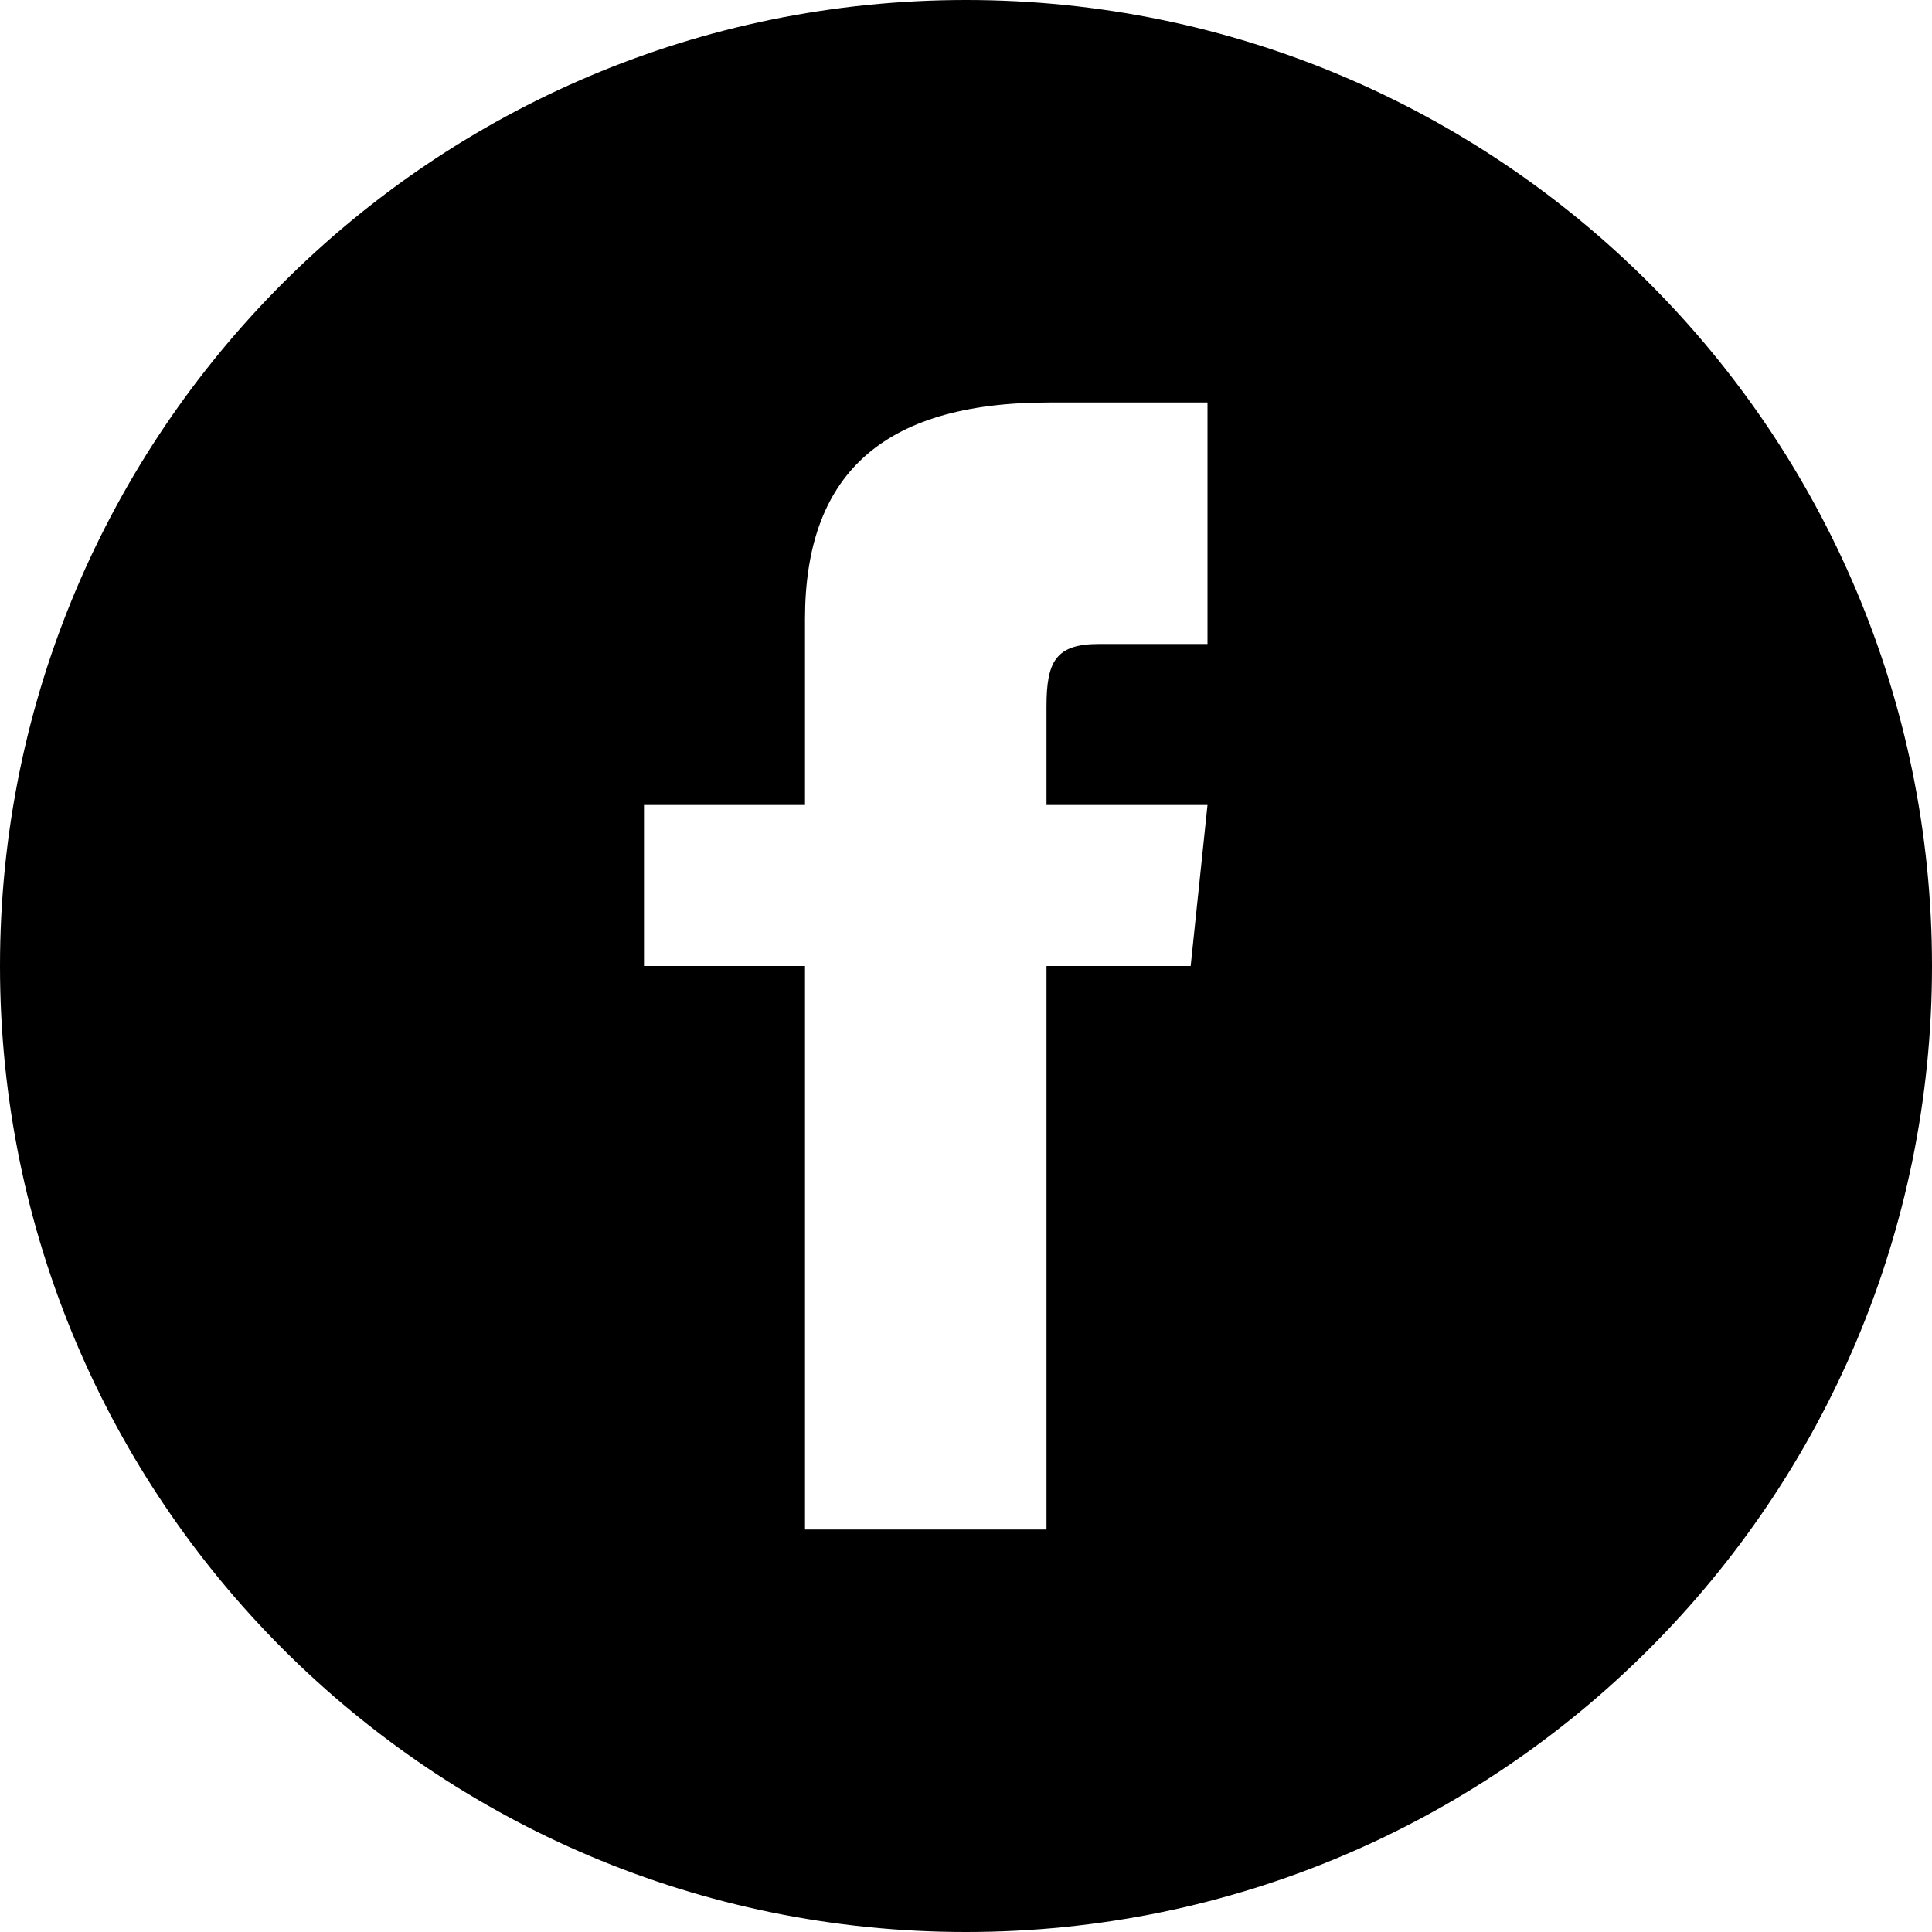
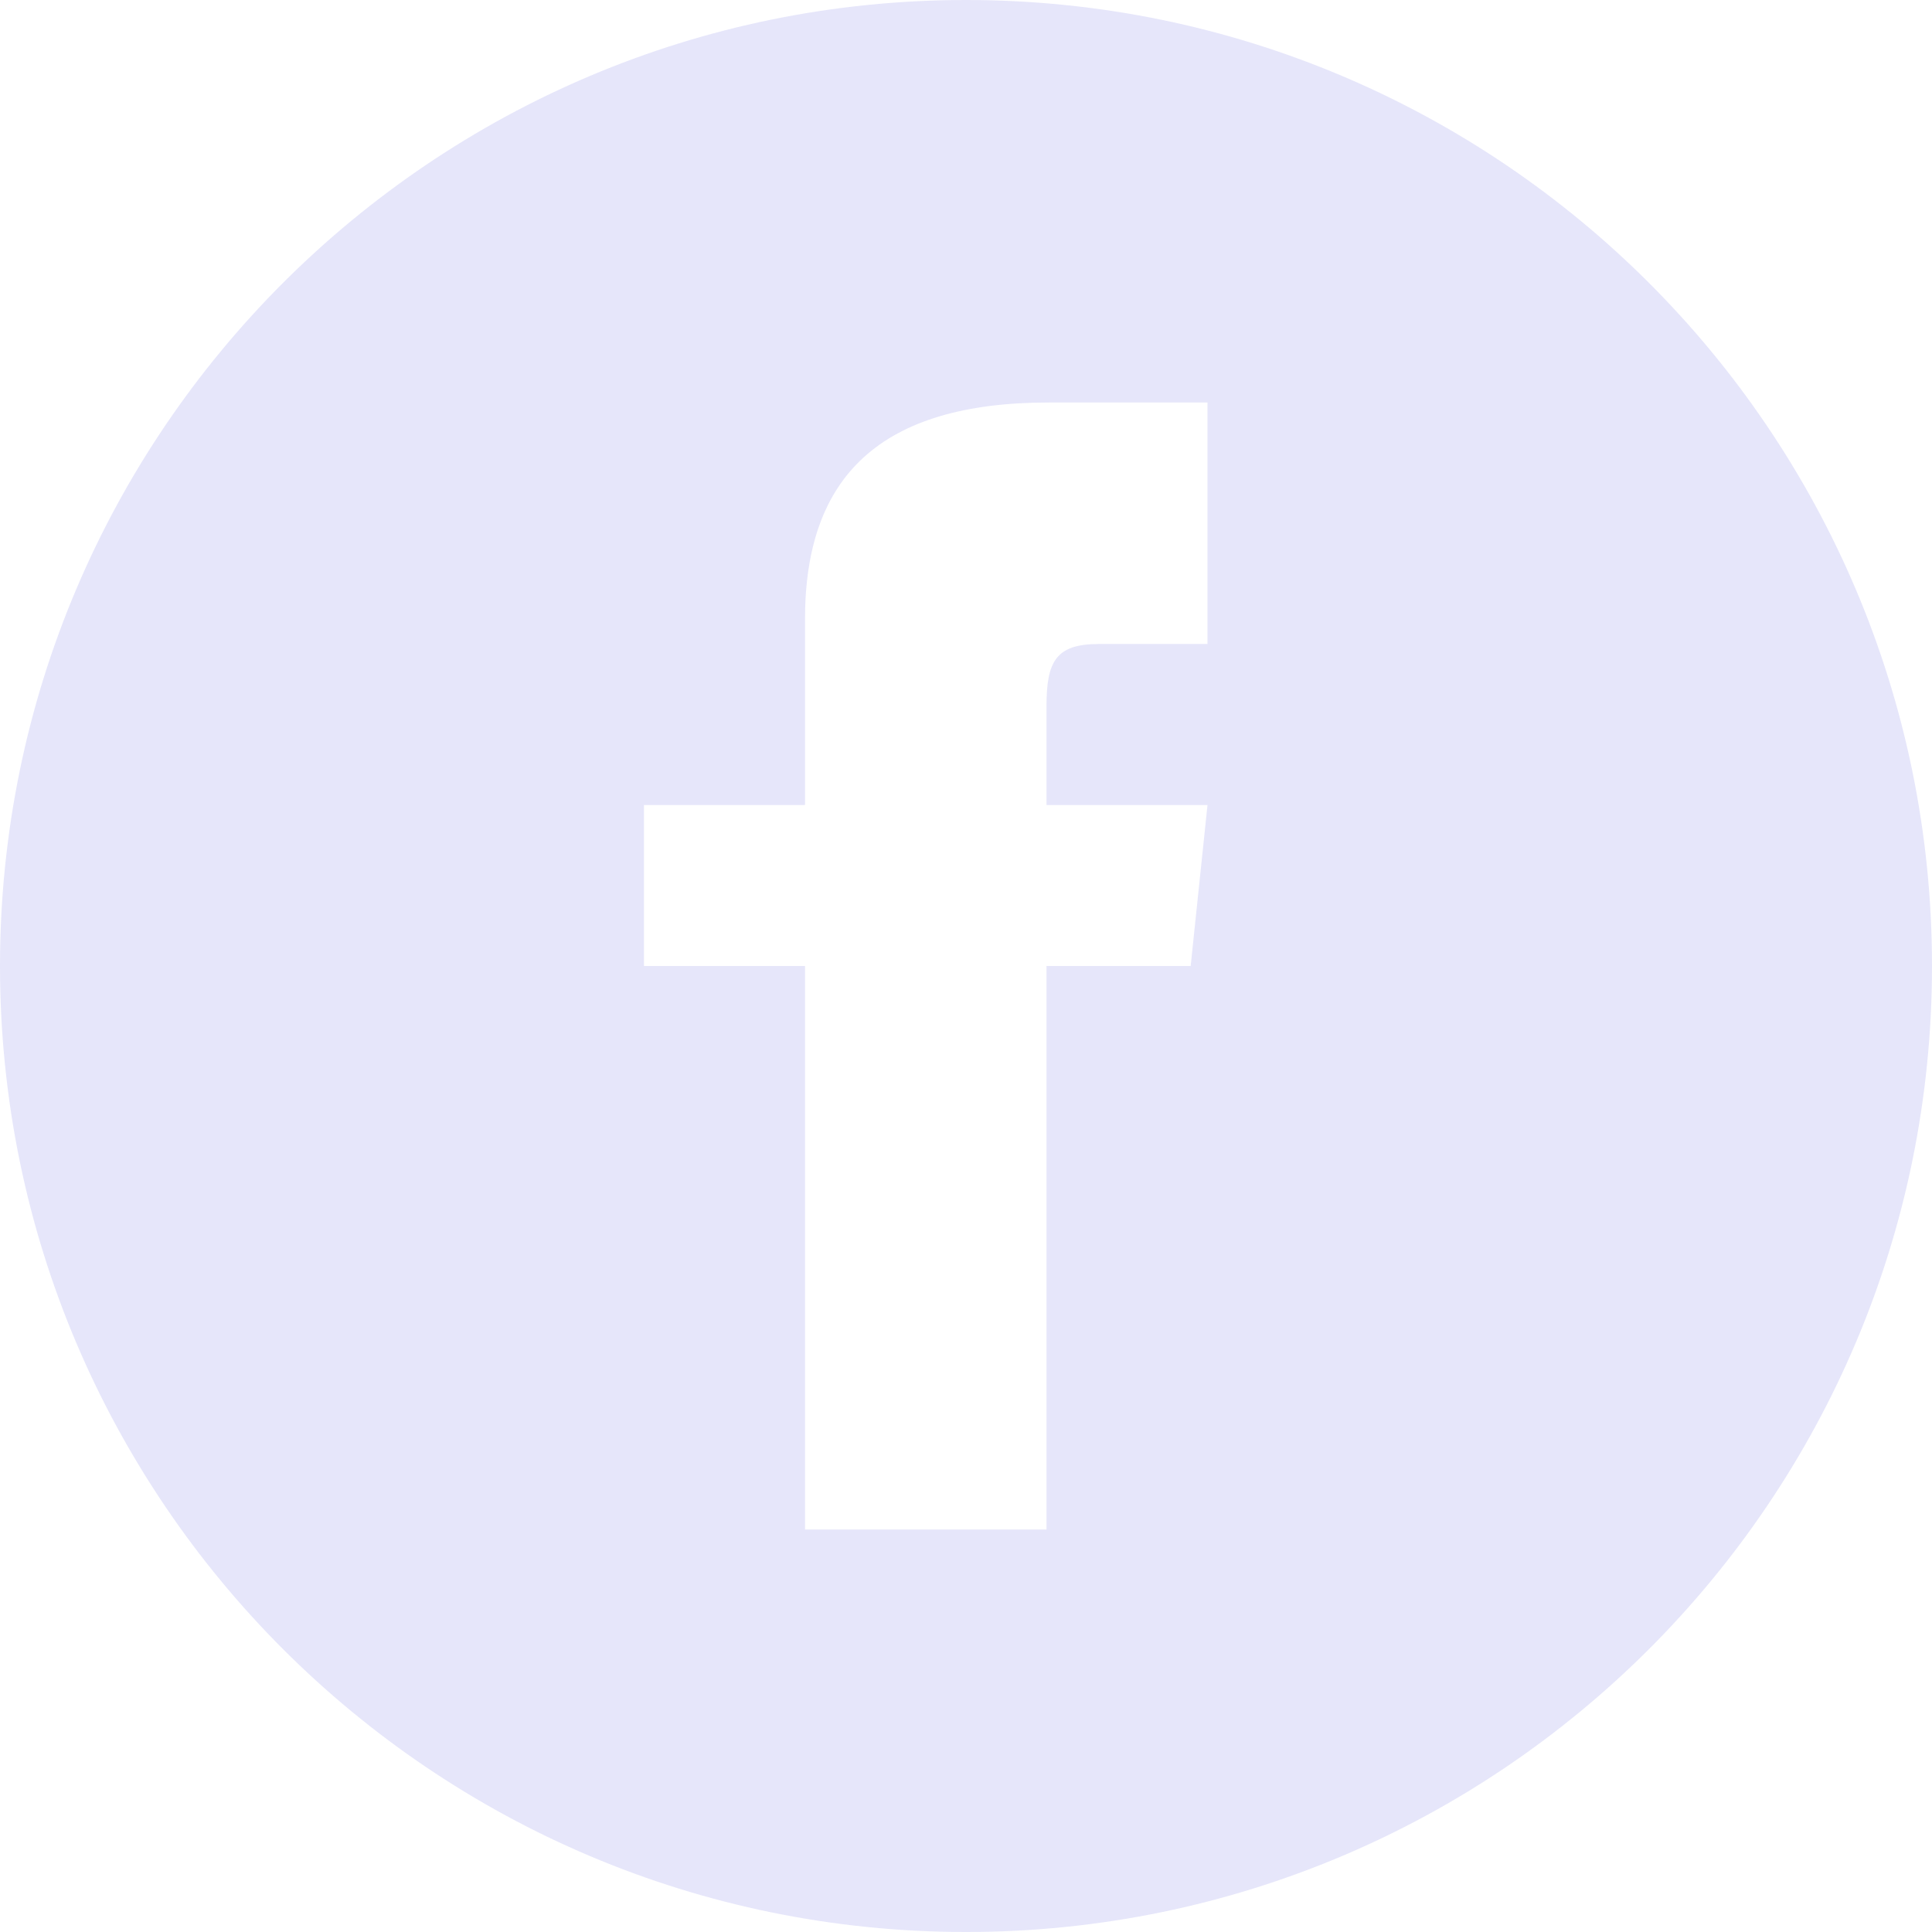
- <svg xmlns="http://www.w3.org/2000/svg" width="24" height="24" viewBox="0 0 24 24">
+ <svg xmlns="http://www.w3.org/2000/svg" style="fill:lavender" width="24" height="24" viewBox="0 0 24 24">
  <path d="M12 0c-6.627 0-12 5.373-12 12s5.373 12 12 12 12-5.373 12-12-5.373-12-12-12zm3 8h-1.35c-.538 0-.65.221-.65.778v1.222h2l-.209 2h-1.791v7h-3v-7h-2v-2h2v-2.308c0-1.769.931-2.692 3.029-2.692h1.971v3z" />
</svg>
